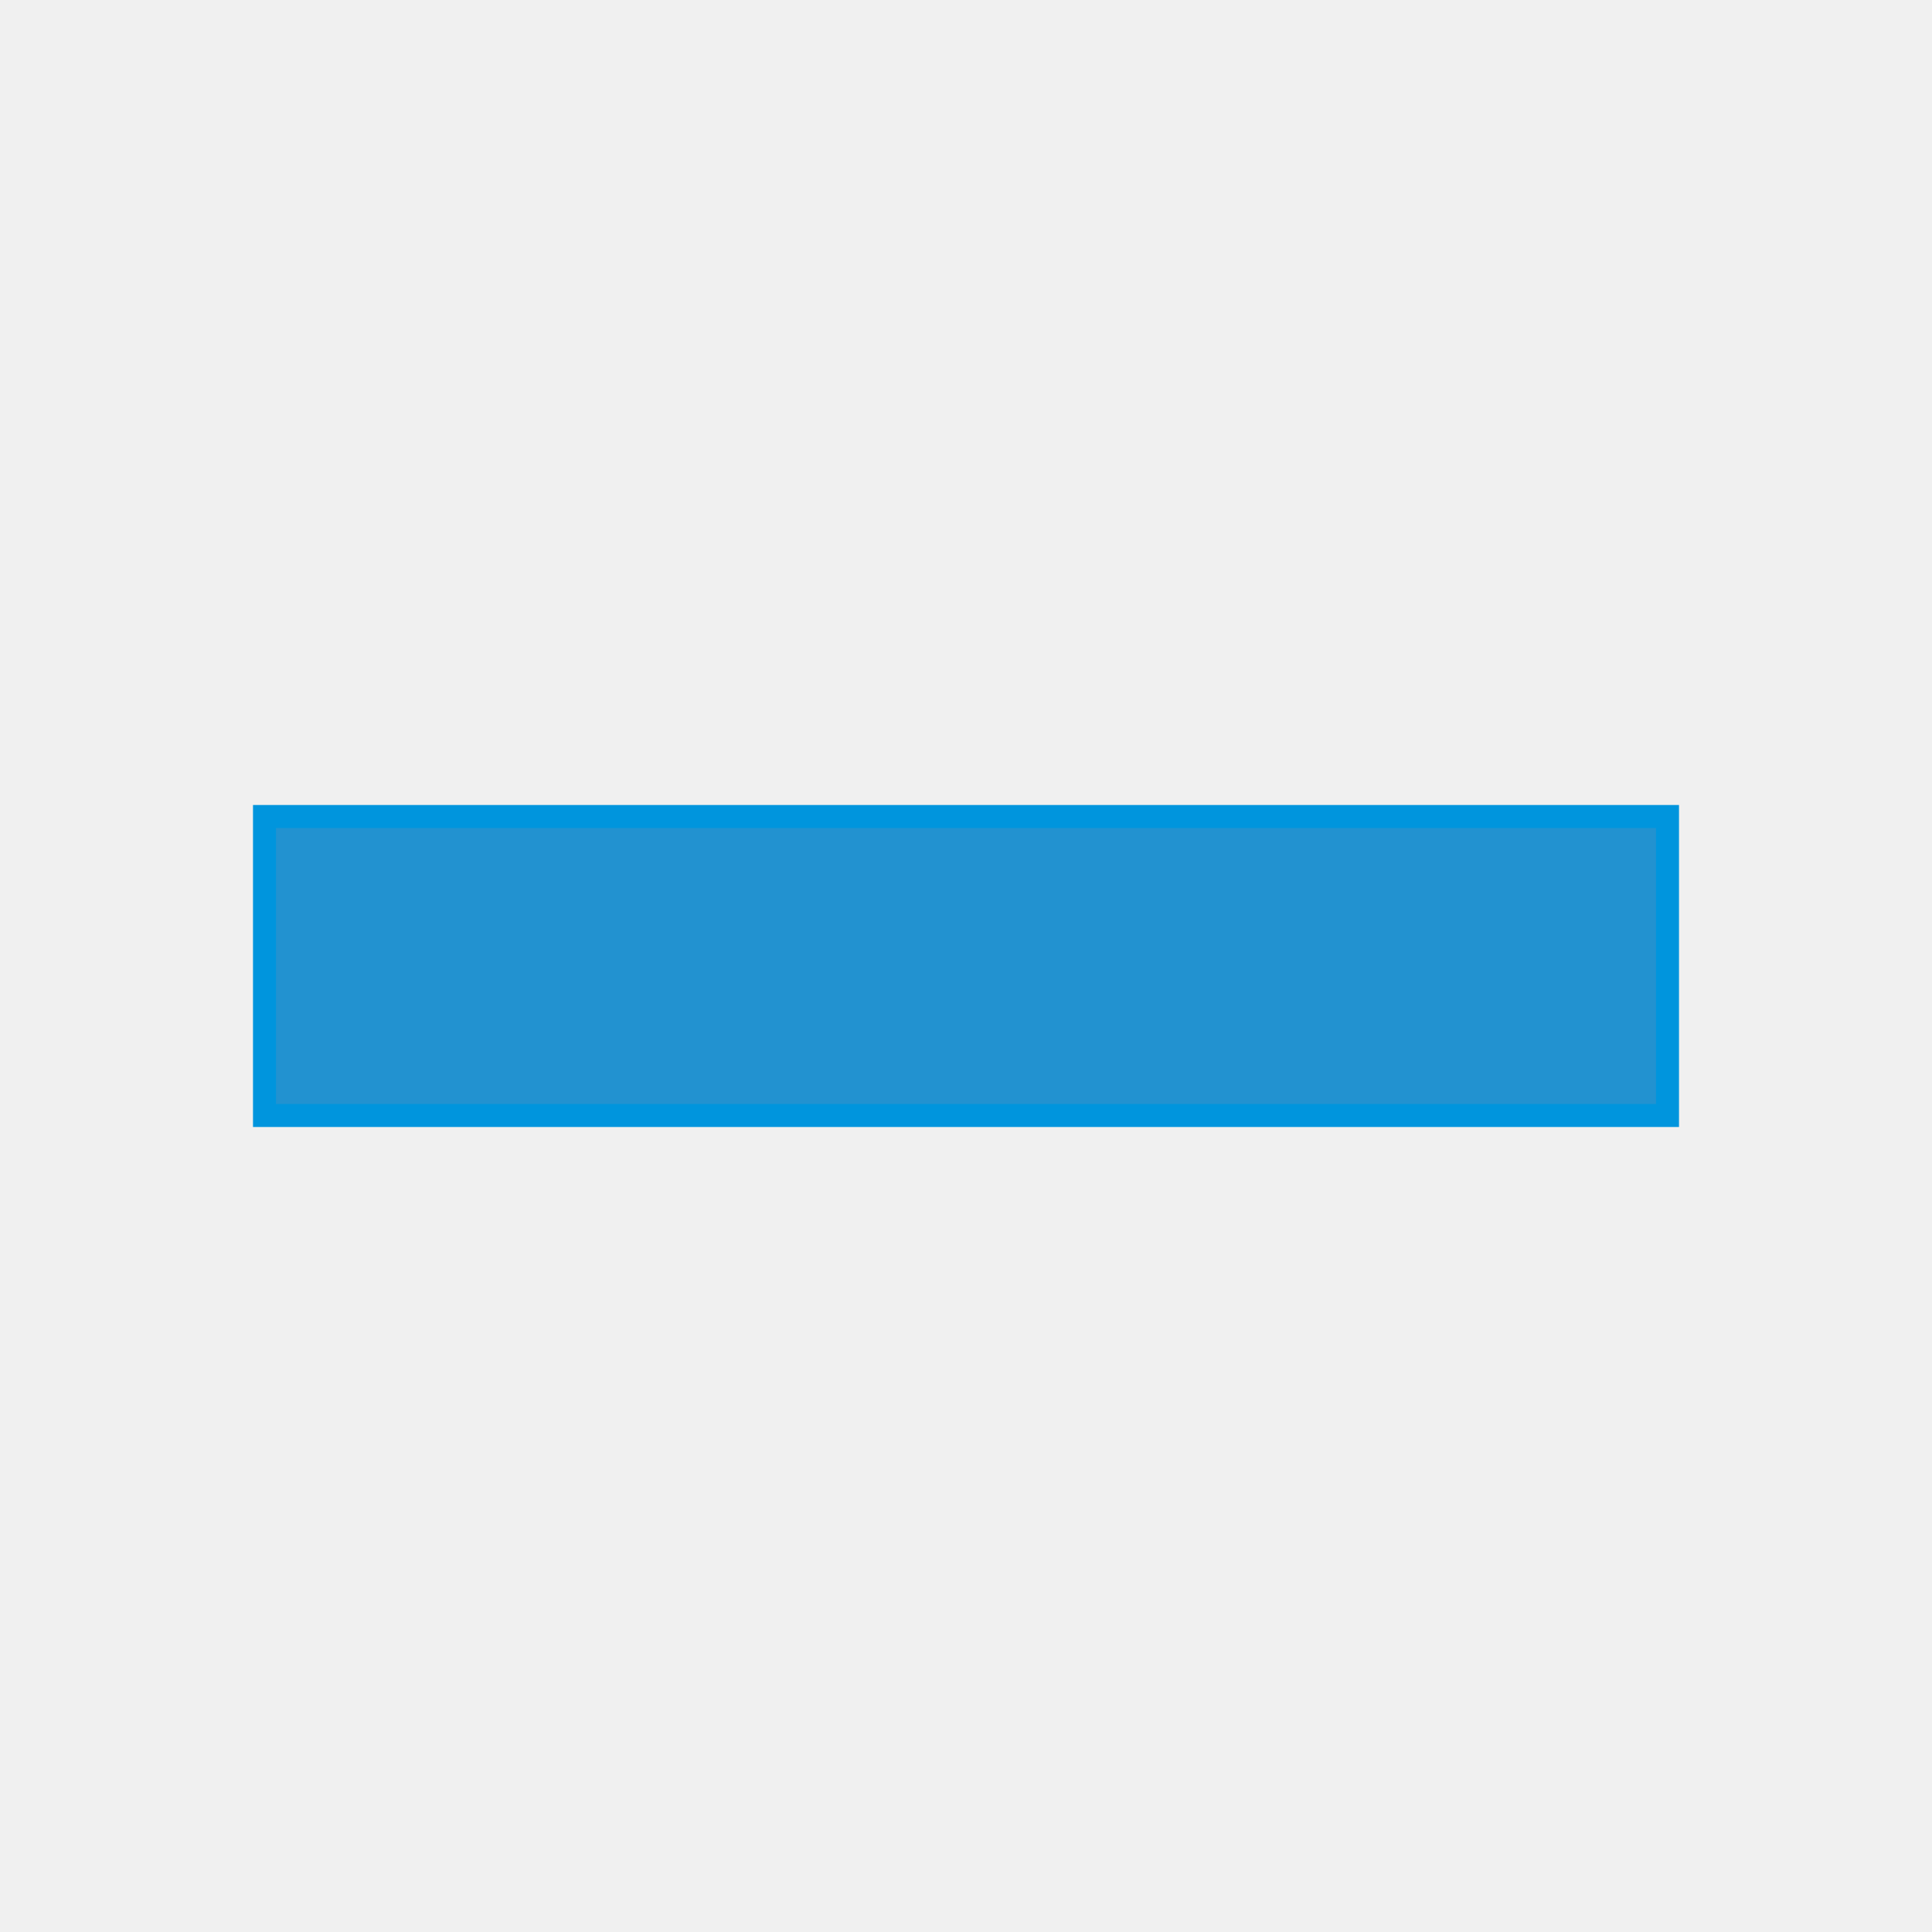
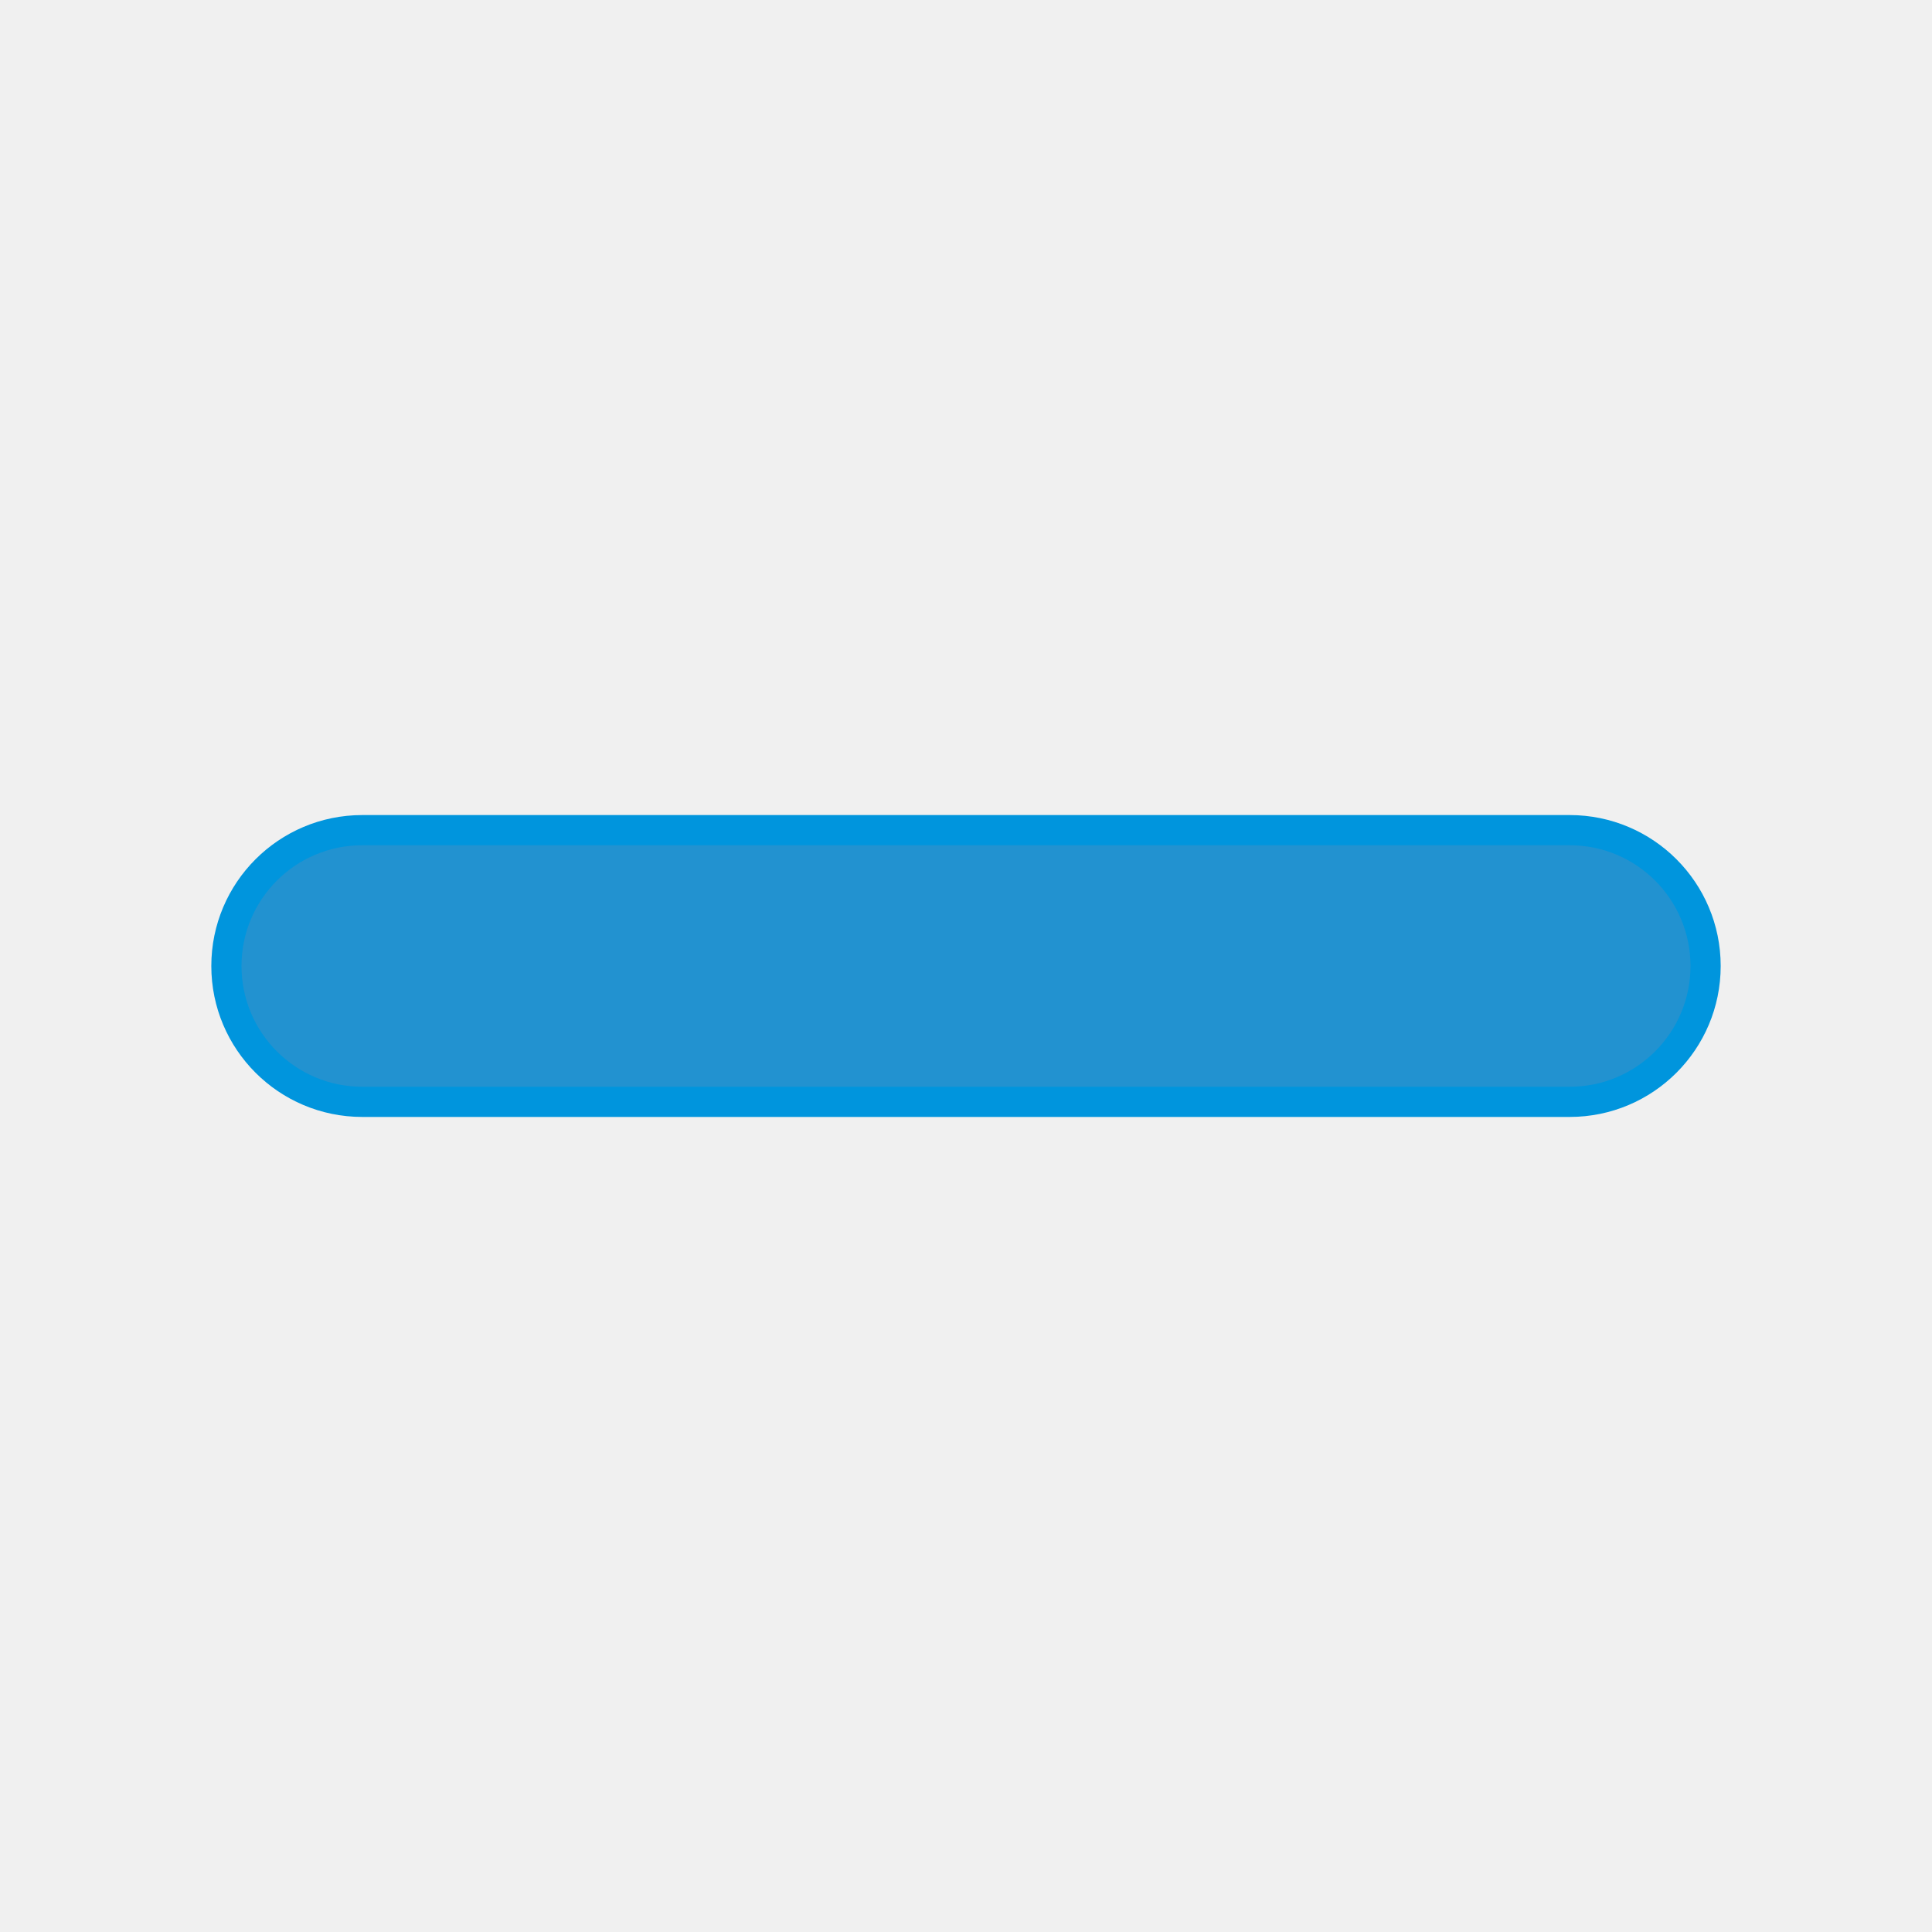
- <svg xmlns="http://www.w3.org/2000/svg" xmlns:xlink="http://www.w3.org/1999/xlink" width="21" height="21" viewBox="0 0 21 21">
+ <svg xmlns="http://www.w3.org/2000/svg" xmlns:xlink="http://www.w3.org/1999/xlink" width="16" height="16" viewBox="0 0 16 16">
  <style>
    use:not(:target) {
      display: none;
    }
    use {
      fill: #2292d0;
    }
    use[id$="-inverted"] {
      fill: #fff;
      stroke: #0095dd;
      stroke-width: 0.5;
    }
    use[id$="-native"] {
      fill: -moz-dialogText;
    }
  </style>
  <defs>
-     <rect id="check-shape" x="3" y="9" width="15" height="3" />
+     <rect id="check-shape" x="2" y="7" width="12" height="2" rx="1" />
  </defs>
  <use id="check-partial" xlink:href="#check-shape" />
  <use id="check-partial-inverted" xlink:href="#check-shape" />
  <use id="check-partial-native" xlink:href="#check-shape" />
</svg>
